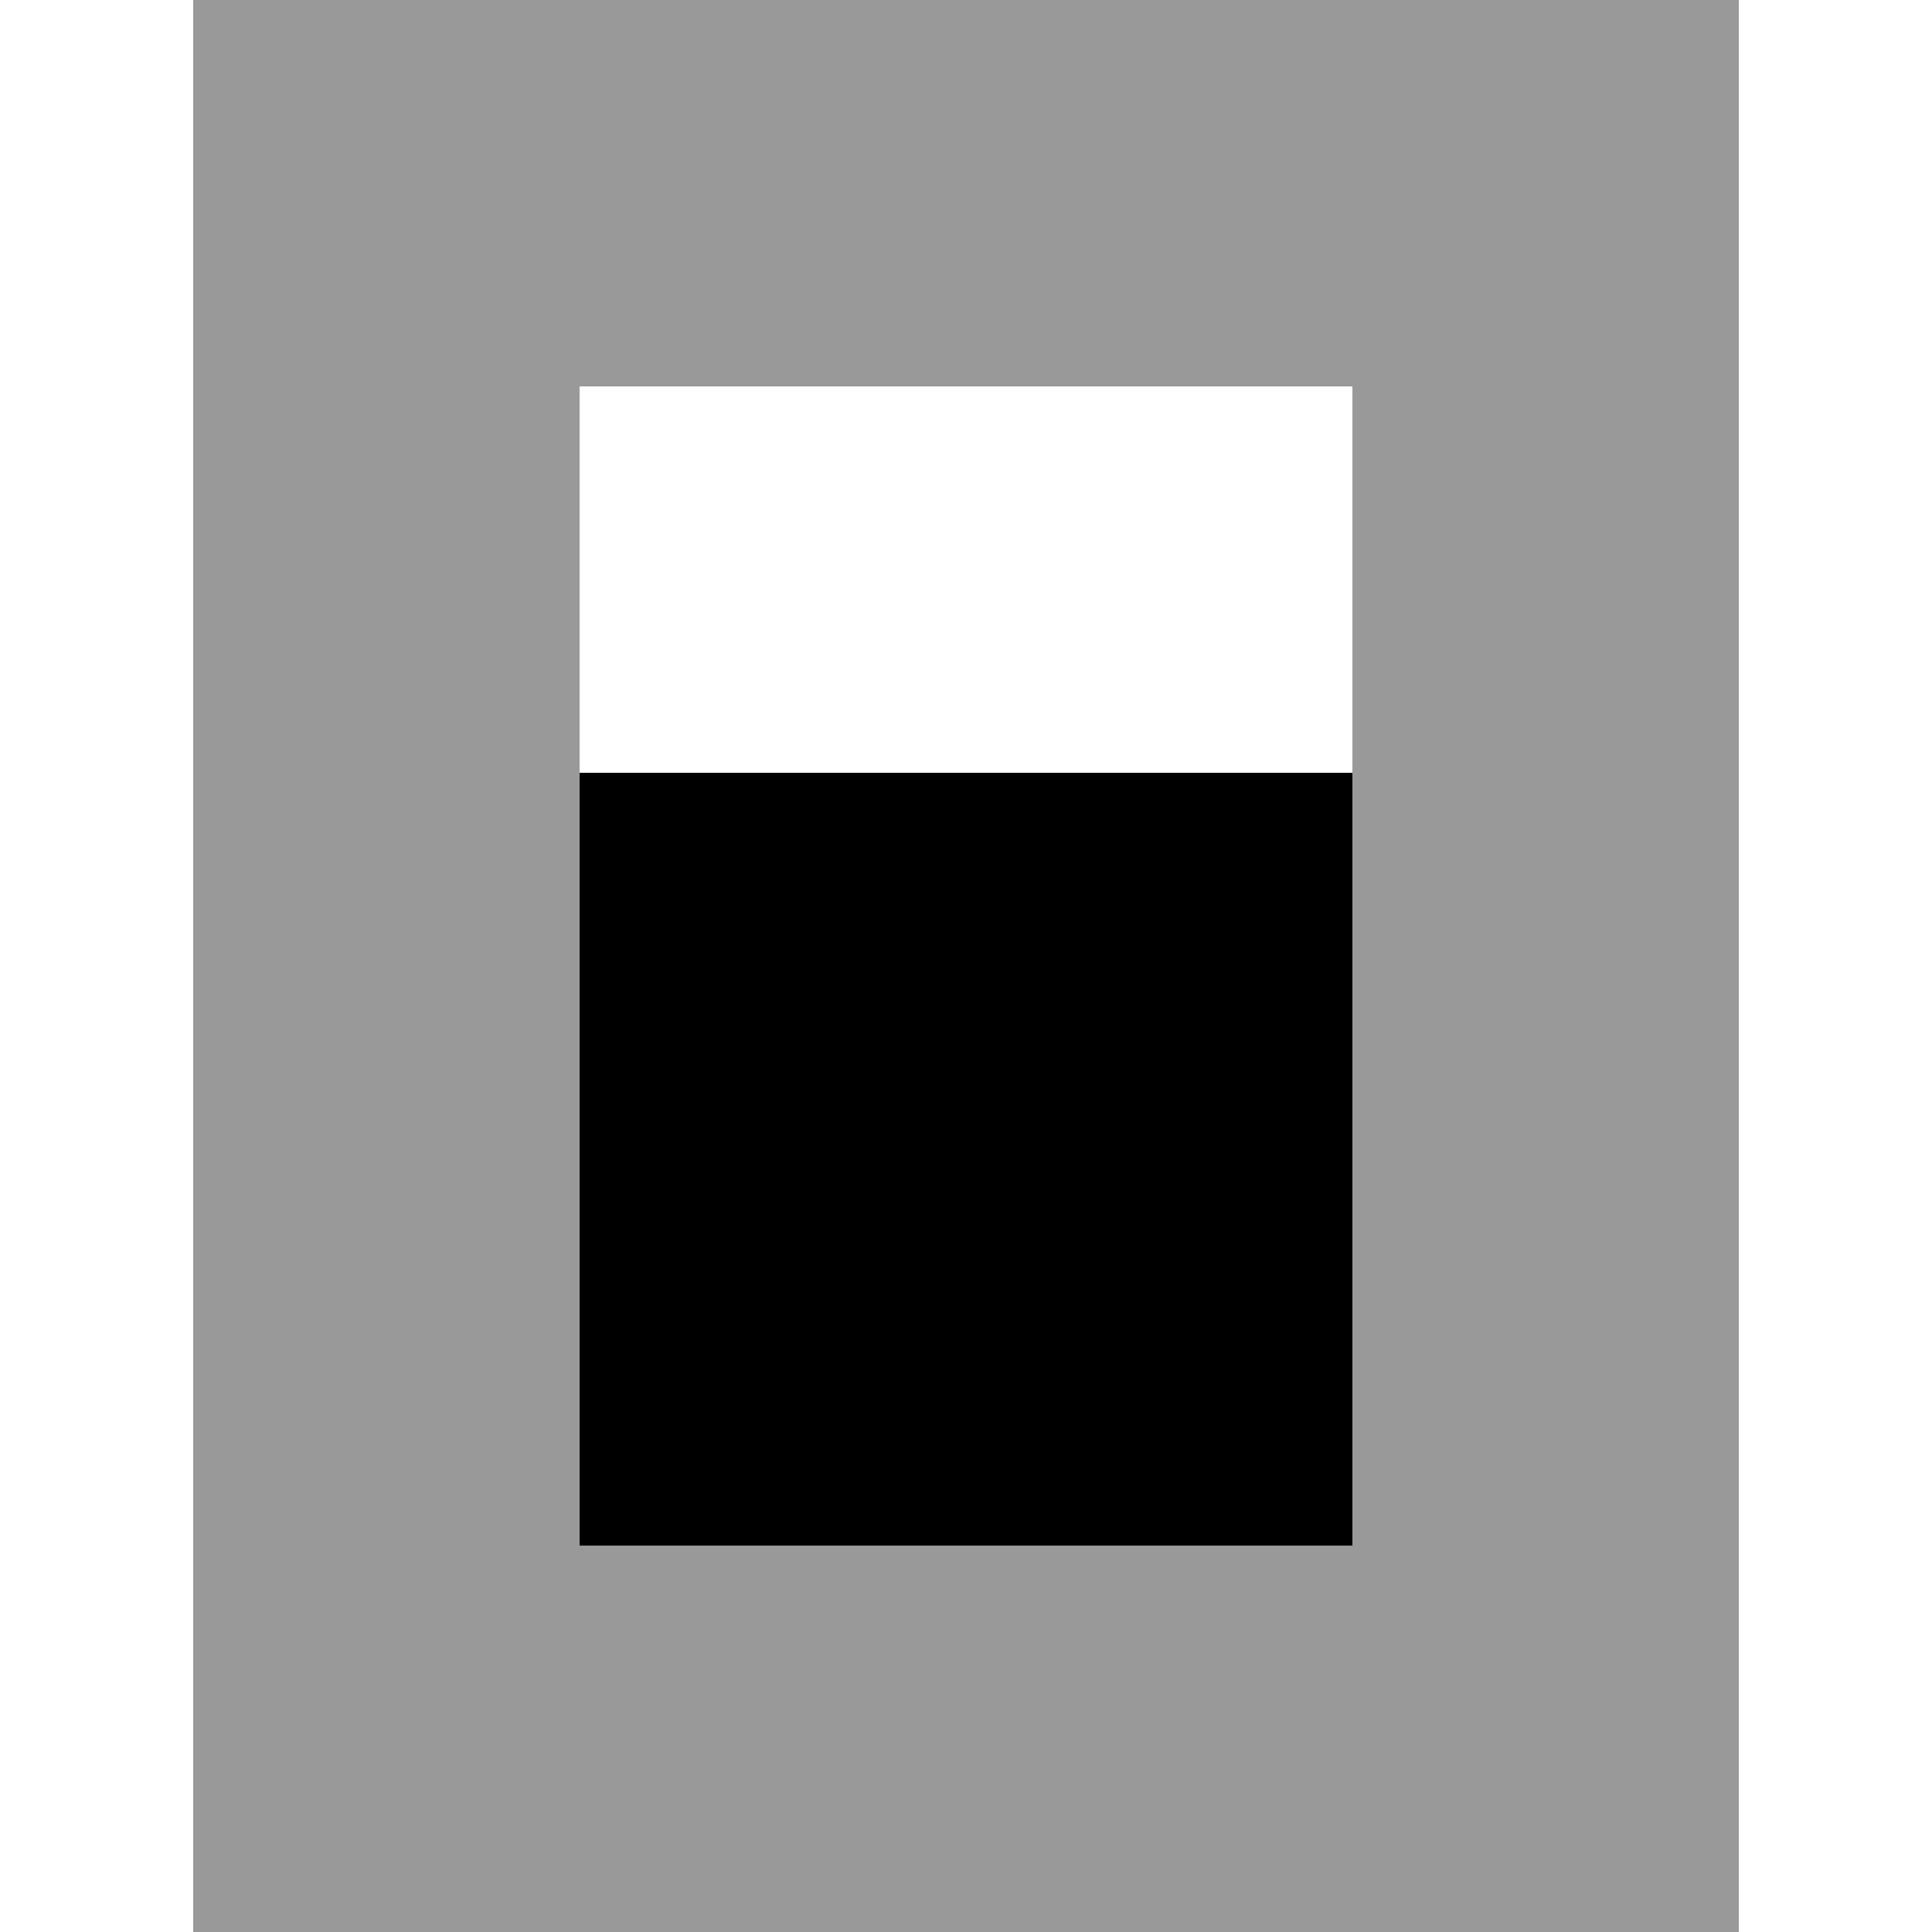
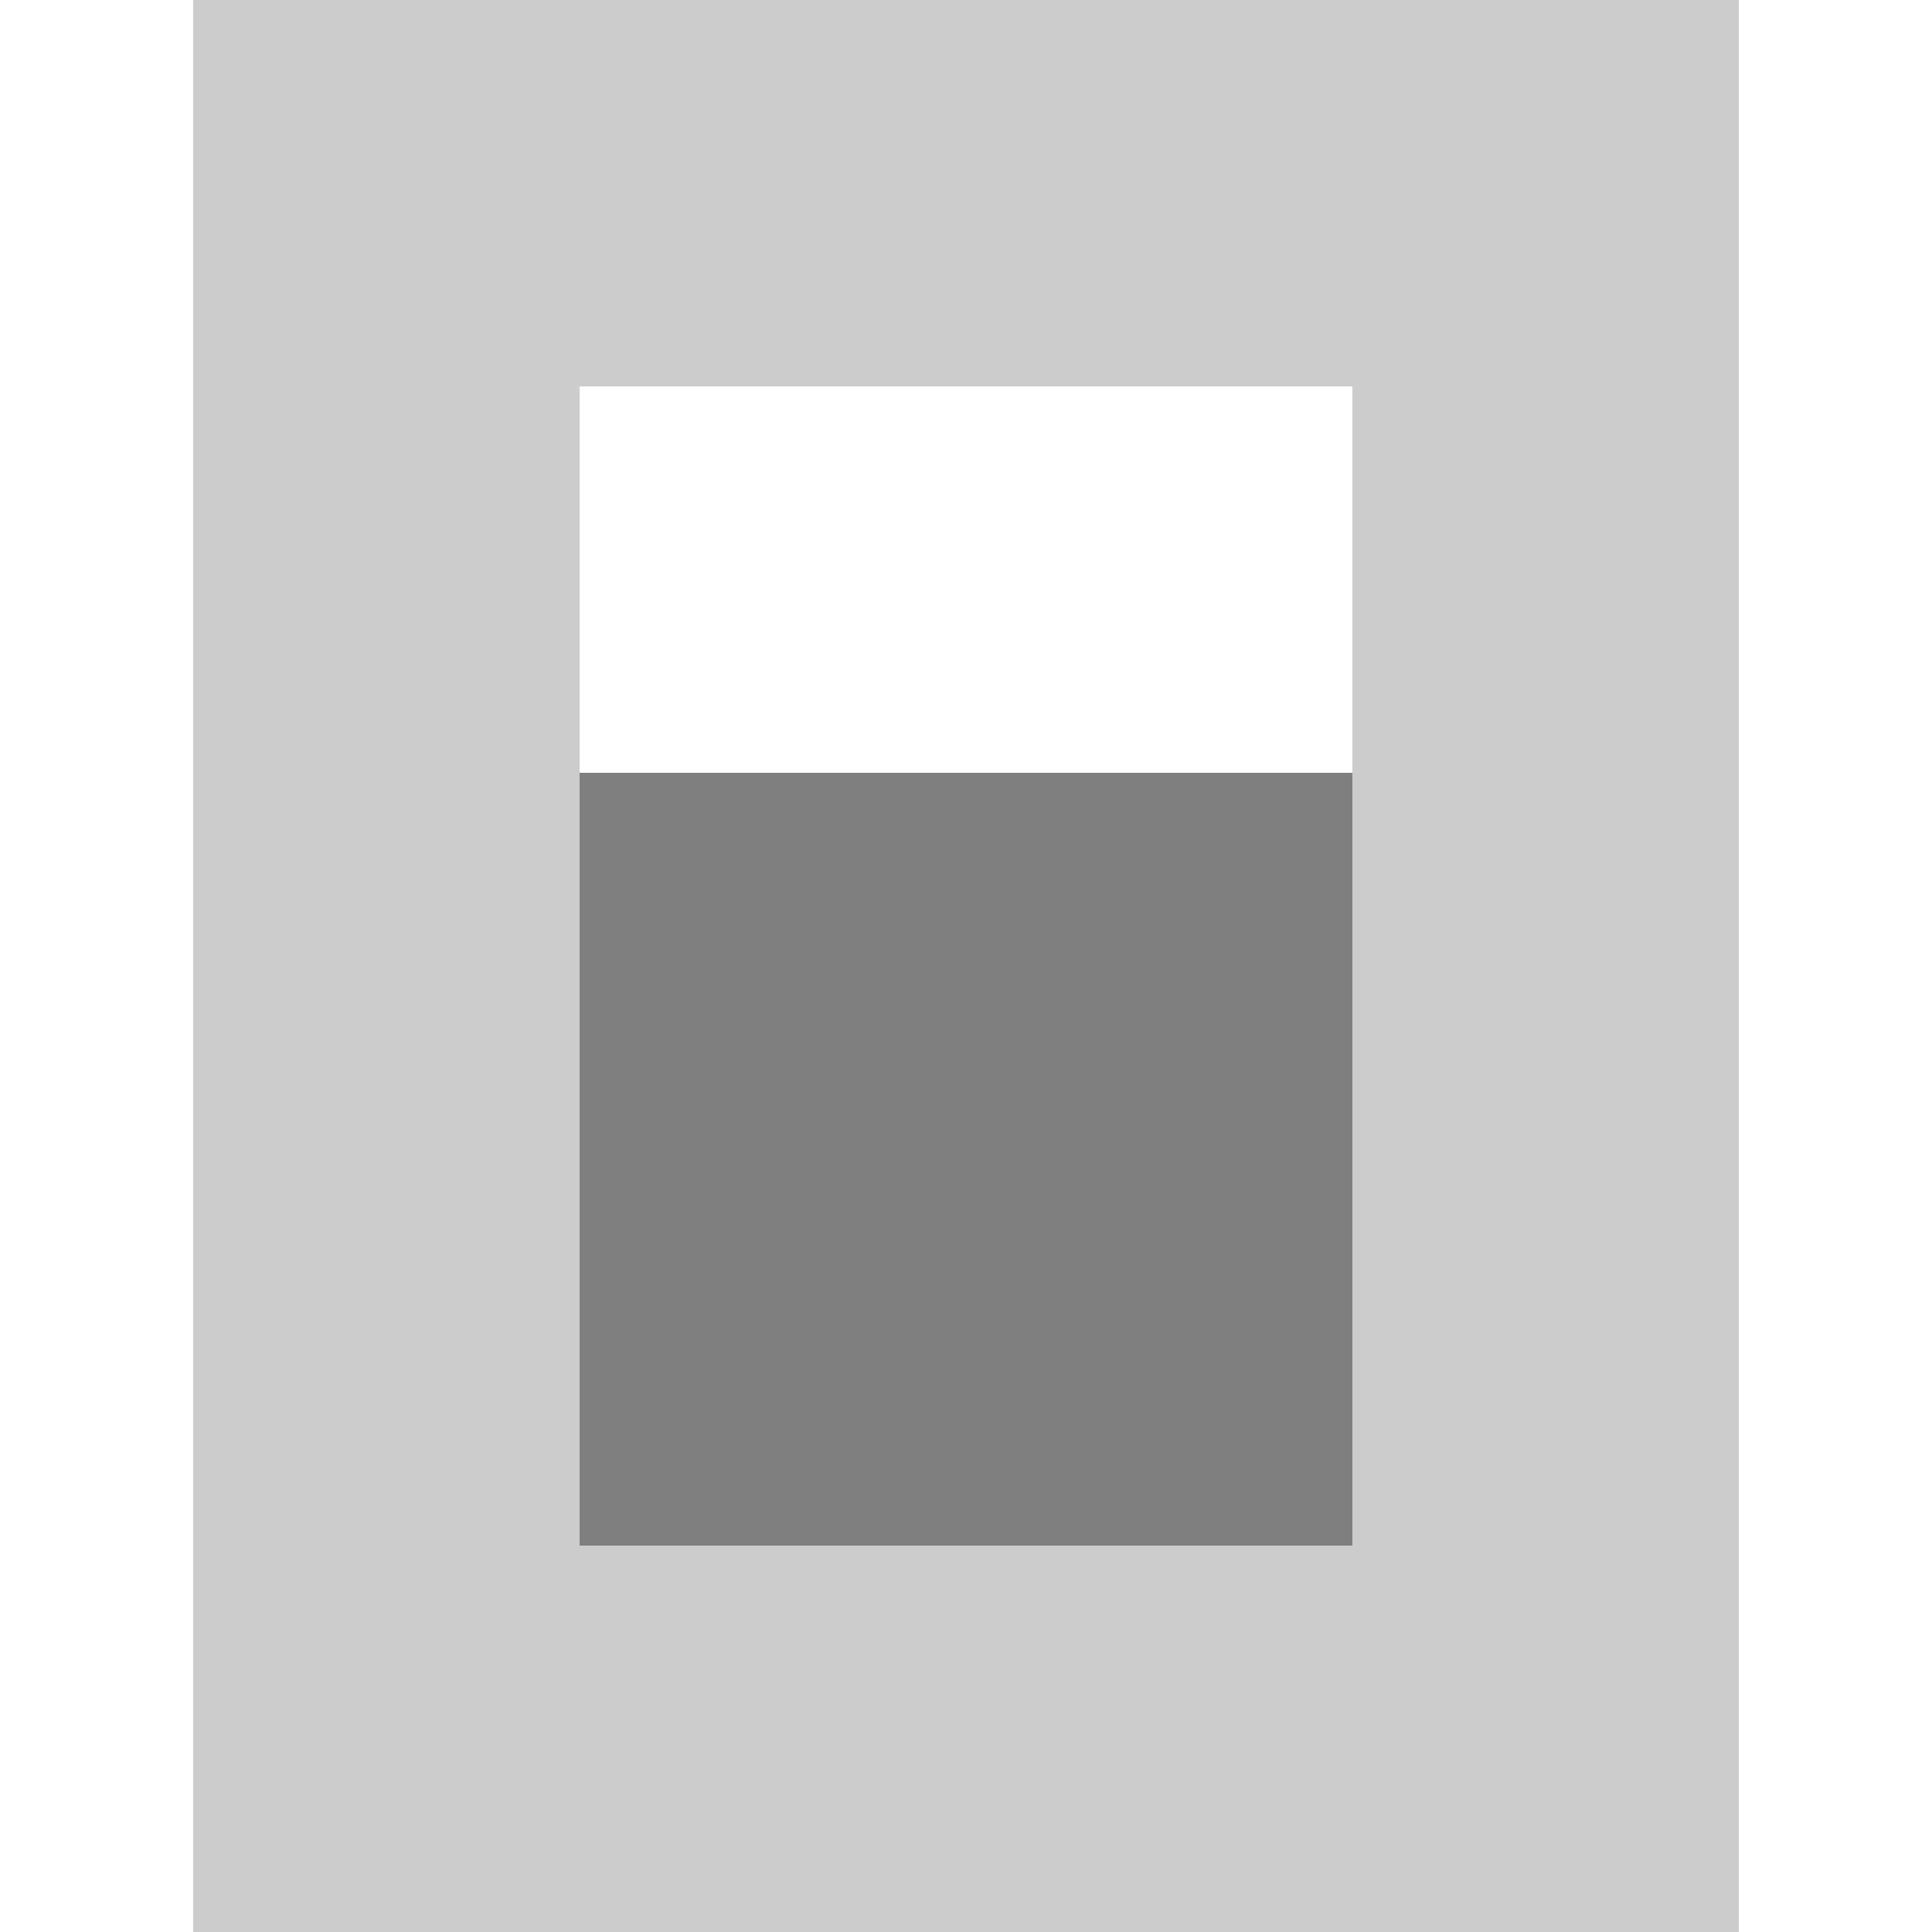
<svg xmlns="http://www.w3.org/2000/svg" viewBox="0 0 1024 1024" width="1024" height="1024">
-   <path d="M716.8 819.2H307.2V409.6h409.6v409.6z" fill="currentColor" />
-   <path d="M716.8 204.8H307.2v614.4h409.6V204.8z m204.8 819.2H102.4V0h819.2v1024z" fill="currentColor" opacity="0.4" />
+   <path d="M716.8 819.2H307.2V409.6h409.6v409.6z" fill="#7f7f7f" />
+   <path d="M716.8 204.8H307.2v614.4h409.6V204.8z m204.8 819.2H102.4V0h819.2v1024z" fill="#7f7f7f" opacity="0.4" />
</svg>
